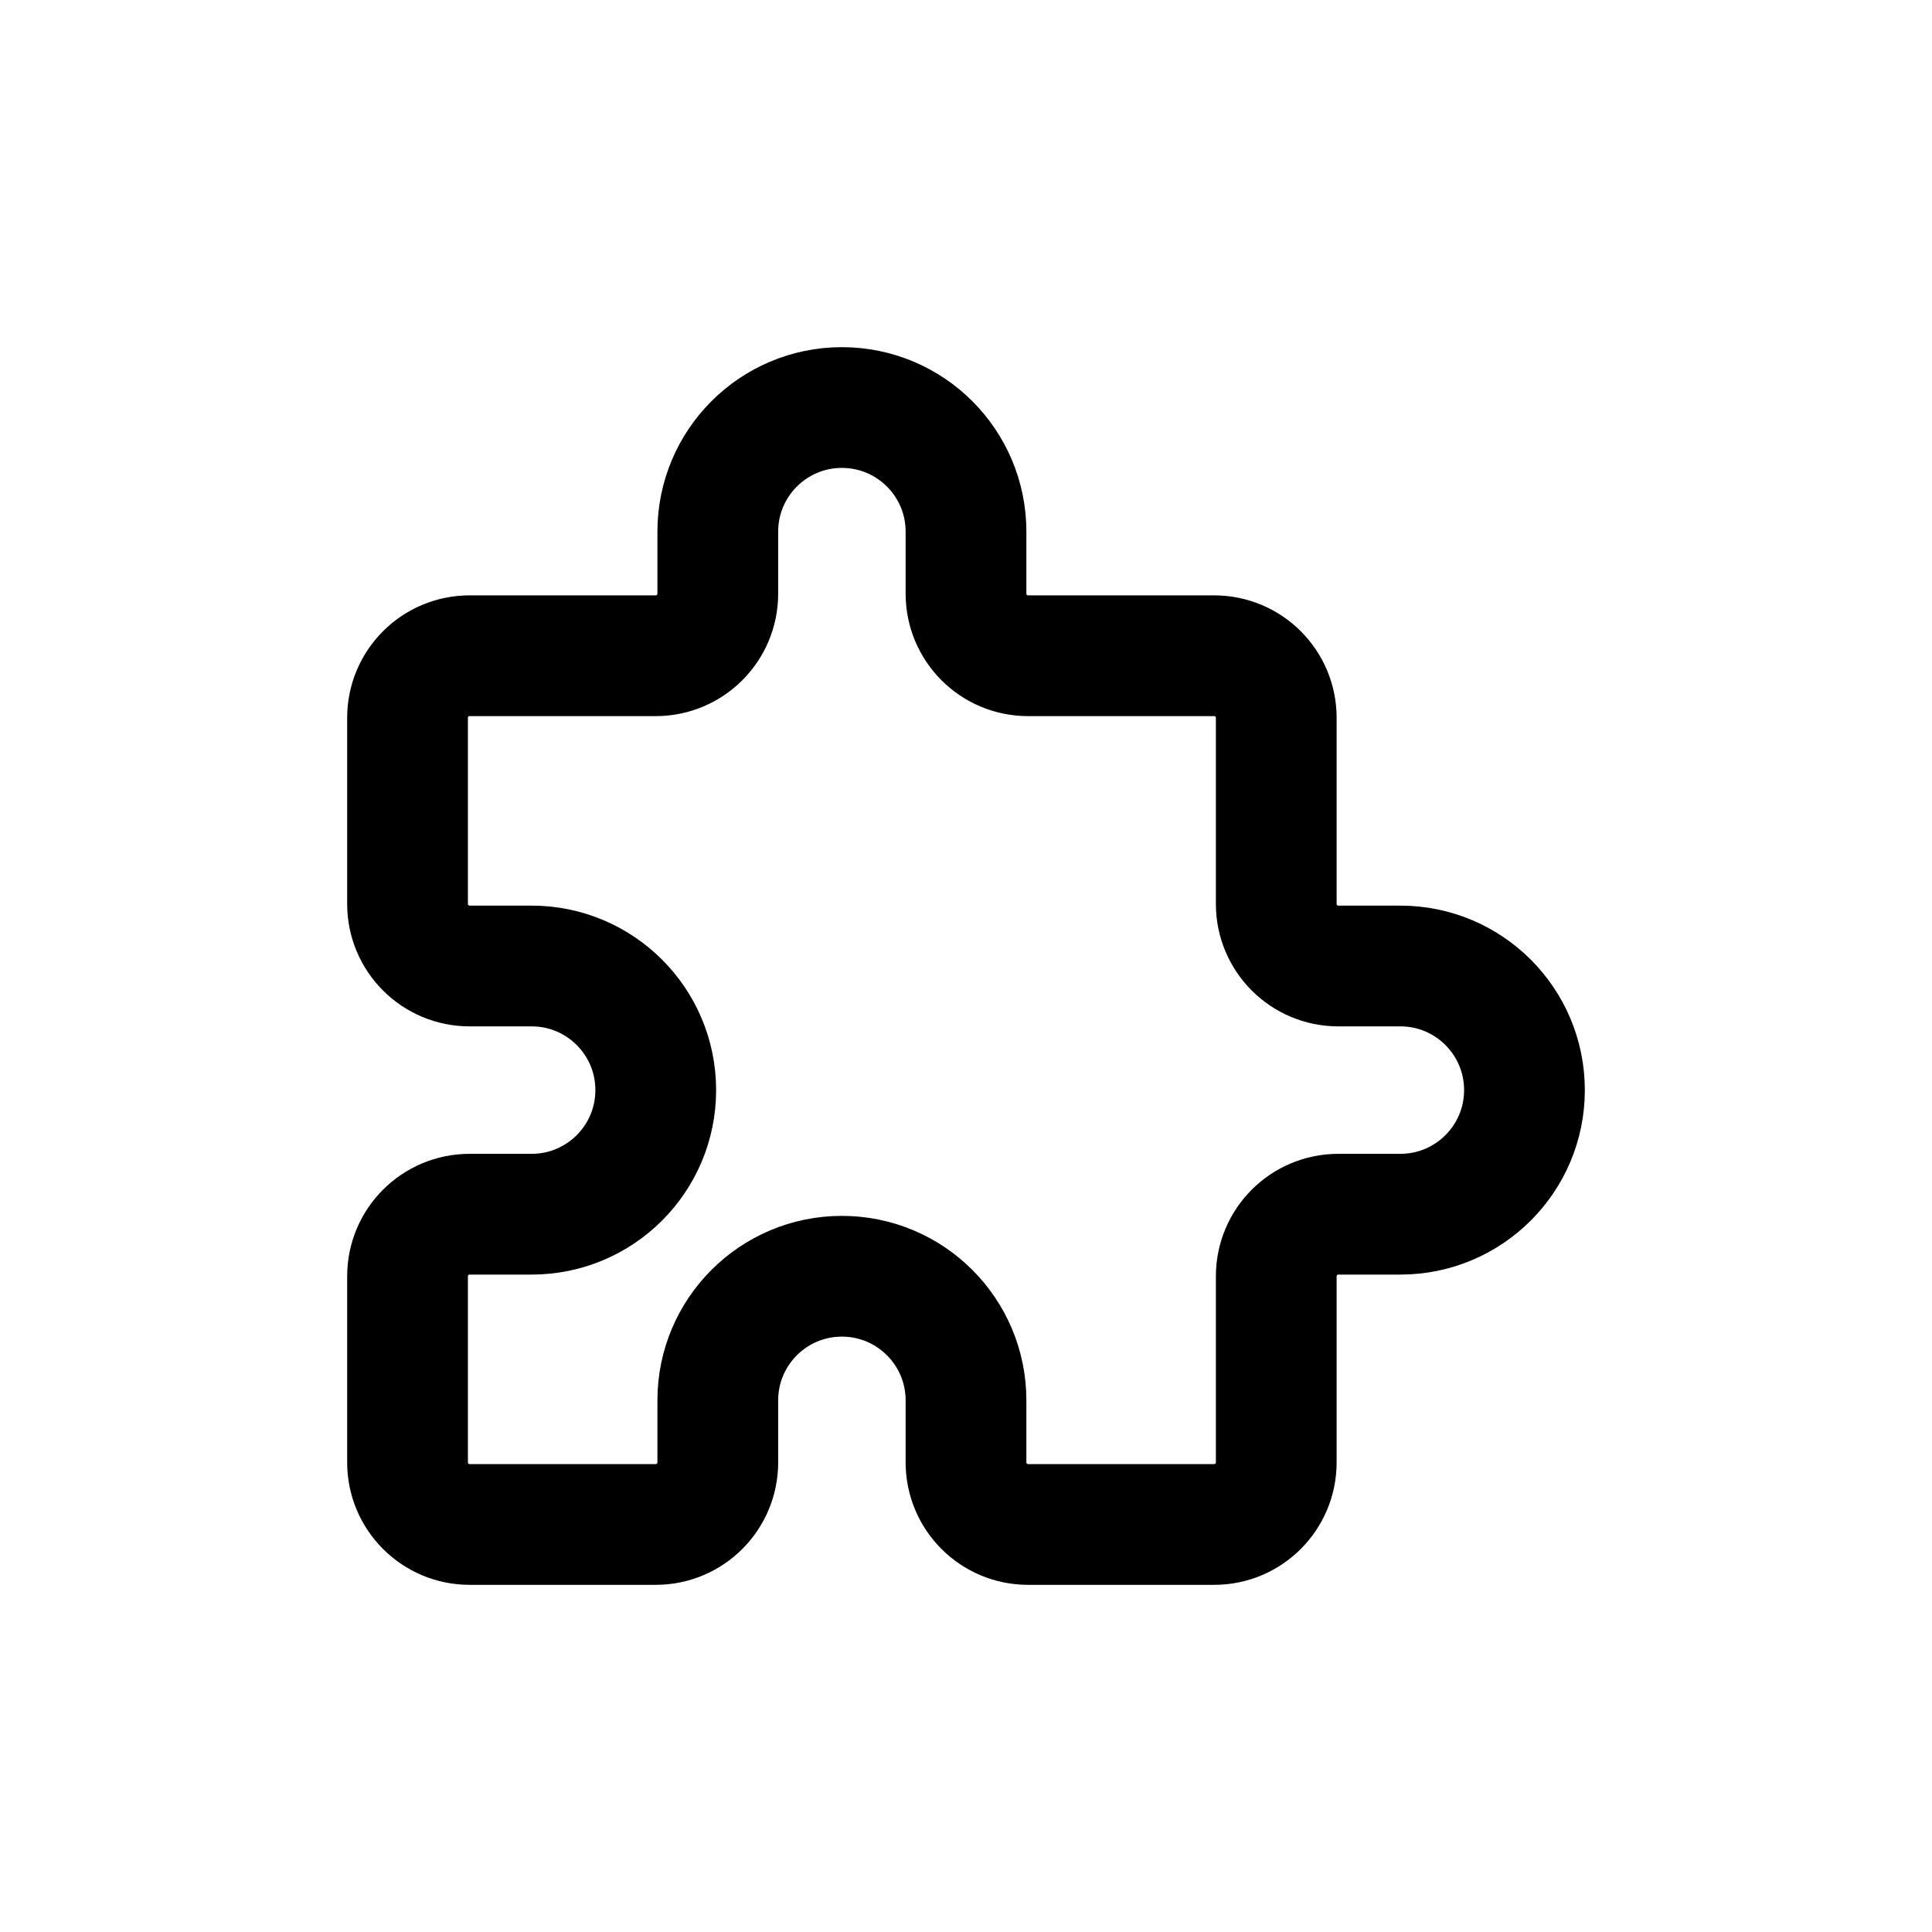
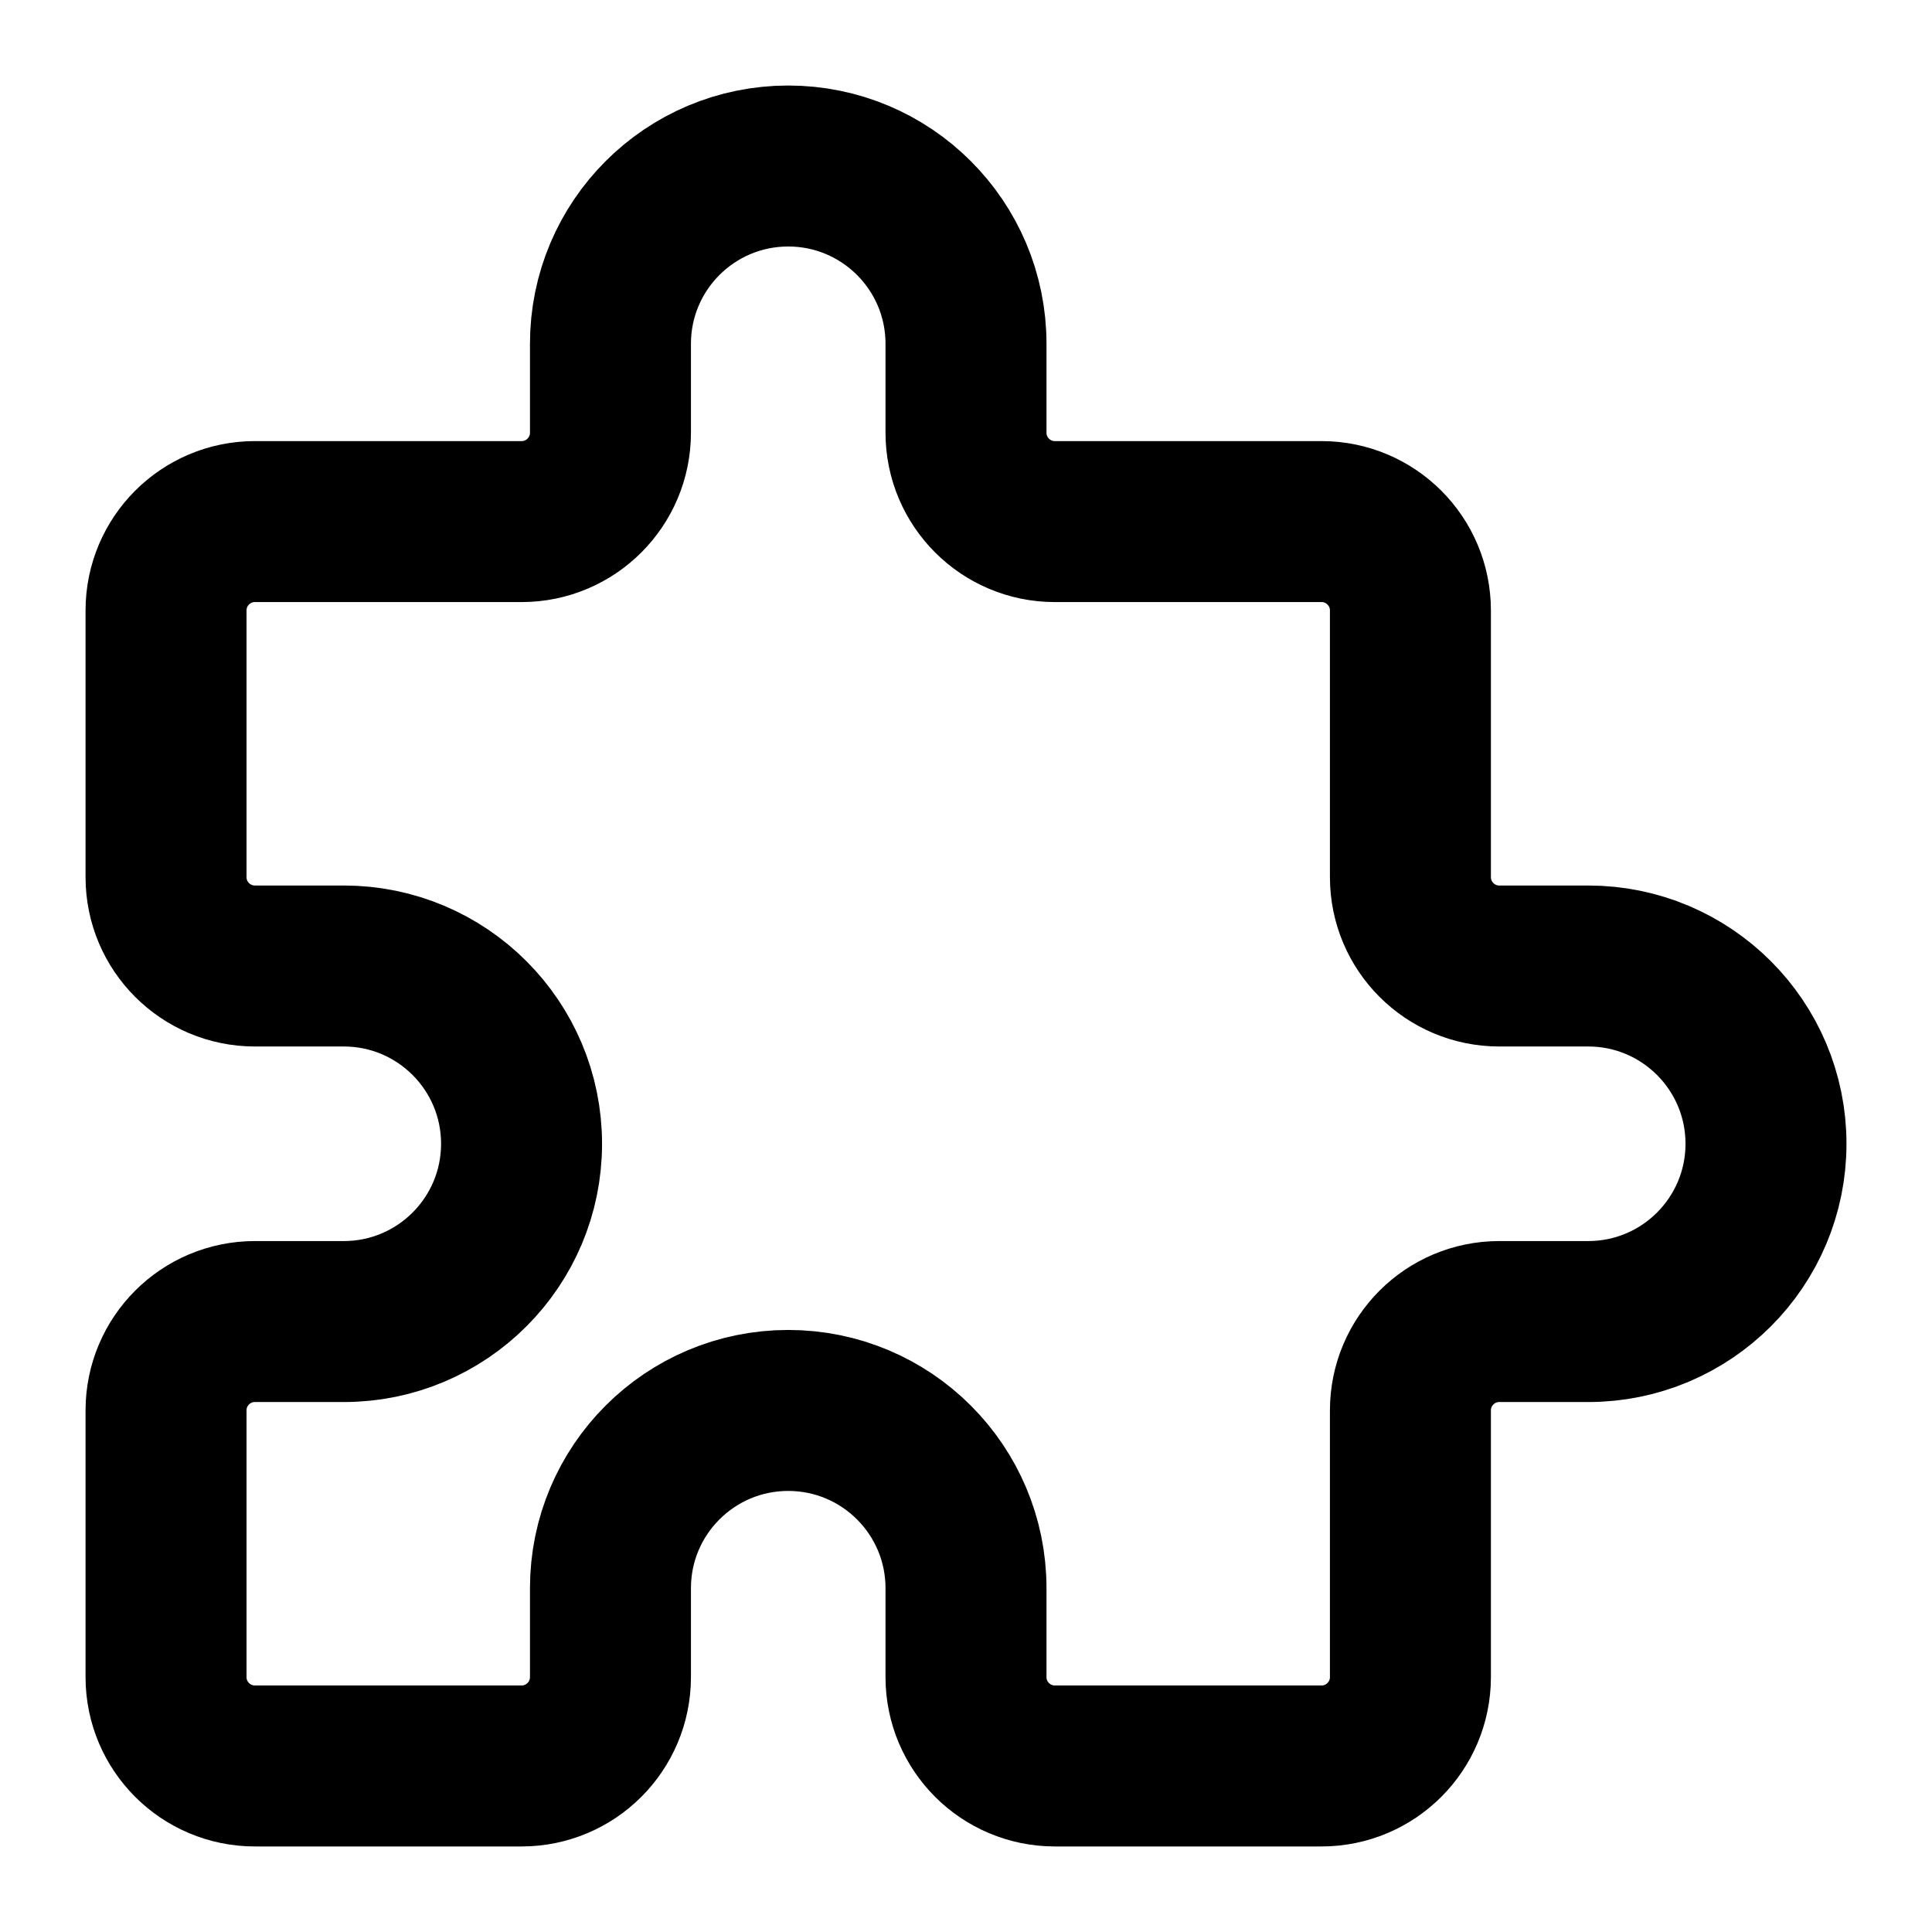
- <svg xmlns="http://www.w3.org/2000/svg" viewBox="-5 -5 34 34" width="96" height="96" fill="none" stroke="#000000" stroke-width="2.125" stroke-linecap="round" stroke-linejoin="round">
-   <path d="M3.264 6.54 H6.54 A1.092 1.092 0 0 0 7.632 5.448 V4.356 A2.184 2.184 0 0 1 12 4.356 V5.448 A1.092 1.092 0 0 0 13.092 6.54 H16.368 A1.092 1.092 0 0 1 17.46 7.632 V10.908 A1.092 1.092 0 0 0 18.552 12 H19.644 A2.184 2.184 0 0 1 19.644 16.368 H18.552 A1.092 1.092 0 0 0 17.46 17.46 V20.736 A1.092 1.092 0 0 1 16.368 21.828 H13.092 A1.092 1.092 0 0 1 12 20.736 V19.644 A2.184 2.184 0 0 0 7.632 19.644 V20.736 A1.092 1.092 0 0 1 6.54 21.828 H3.264 A1.092 1.092 0 0 1 2.172 20.736 V17.46 A1.092 1.092 0 0 1 3.264 16.368 H4.356 A2.184 2.184 0 0 0 4.356 12 H3.264 A1.092 1.092 0 0 1 2.172 10.908 V7.632 A1.092 1.092 0 0 1 3.264 6.54" />
+ <svg xmlns="http://www.w3.org/2000/svg" viewBox="-5 -5 34 34" width="96" height="96" fill="none" stroke="#000000" stroke-width="2.833" stroke-linecap="round" stroke-linejoin="round">
+   <path d="M-0.514 4.179 H4.179 A1.564 1.564 0 0 0 5.743 2.615 V1.05 A3.128 3.128 0 0 1 12 1.05 V2.615 A1.564 1.564 0 0 0 13.564 4.179 H18.257 A1.564 1.564 0 0 1 19.821 5.743 V10.436 A1.564 1.564 0 0 0 21.385 12 H22.95 A3.128 3.128 0 0 1 22.95 18.257 H21.385 A1.564 1.564 0 0 0 19.821 19.821 V24.514 A1.564 1.564 0 0 1 18.257 26.078 H13.564 A1.564 1.564 0 0 1 12 24.514 V22.95 A3.128 3.128 0 0 0 5.743 22.95 V24.514 A1.564 1.564 0 0 1 4.179 26.078 H-0.514 A1.564 1.564 0 0 1 -2.078 24.514 V19.821 A1.564 1.564 0 0 1 -0.514 18.257 H1.05 A3.128 3.128 0 0 0 1.05 12 H-0.514 A1.564 1.564 0 0 1 -2.078 10.436 V5.743 A1.564 1.564 0 0 1 -0.514 4.179" />
</svg>
